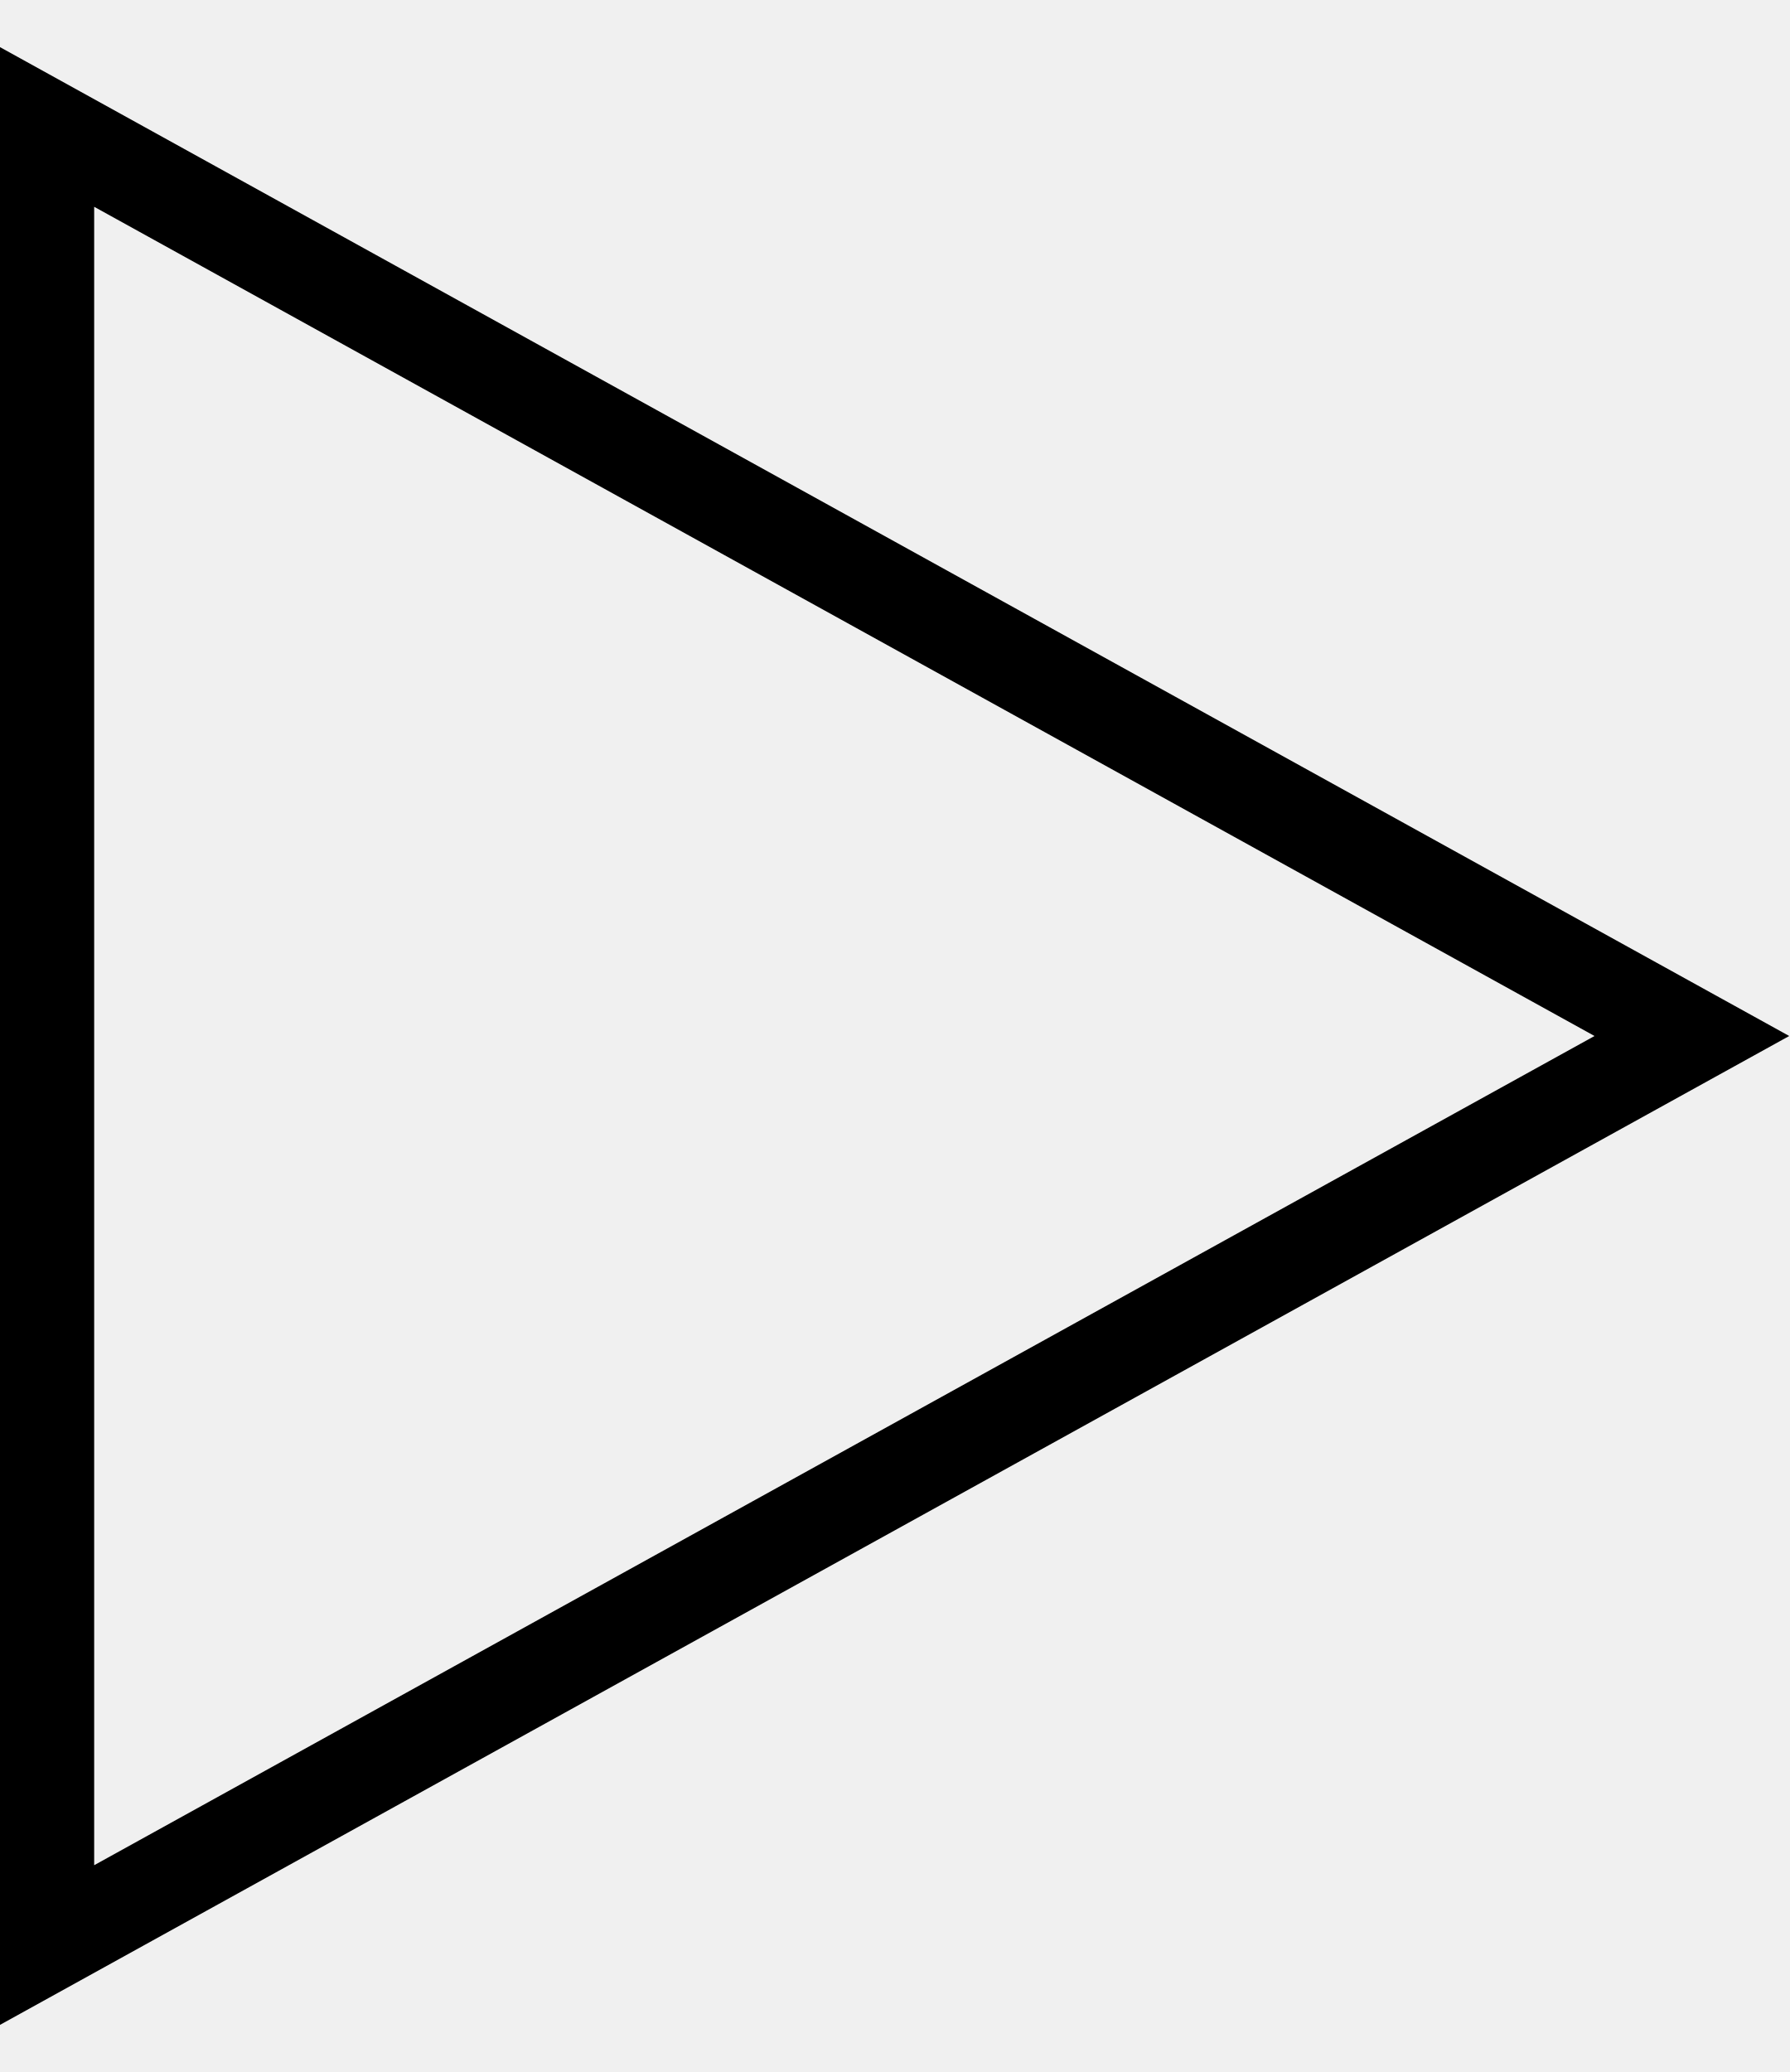
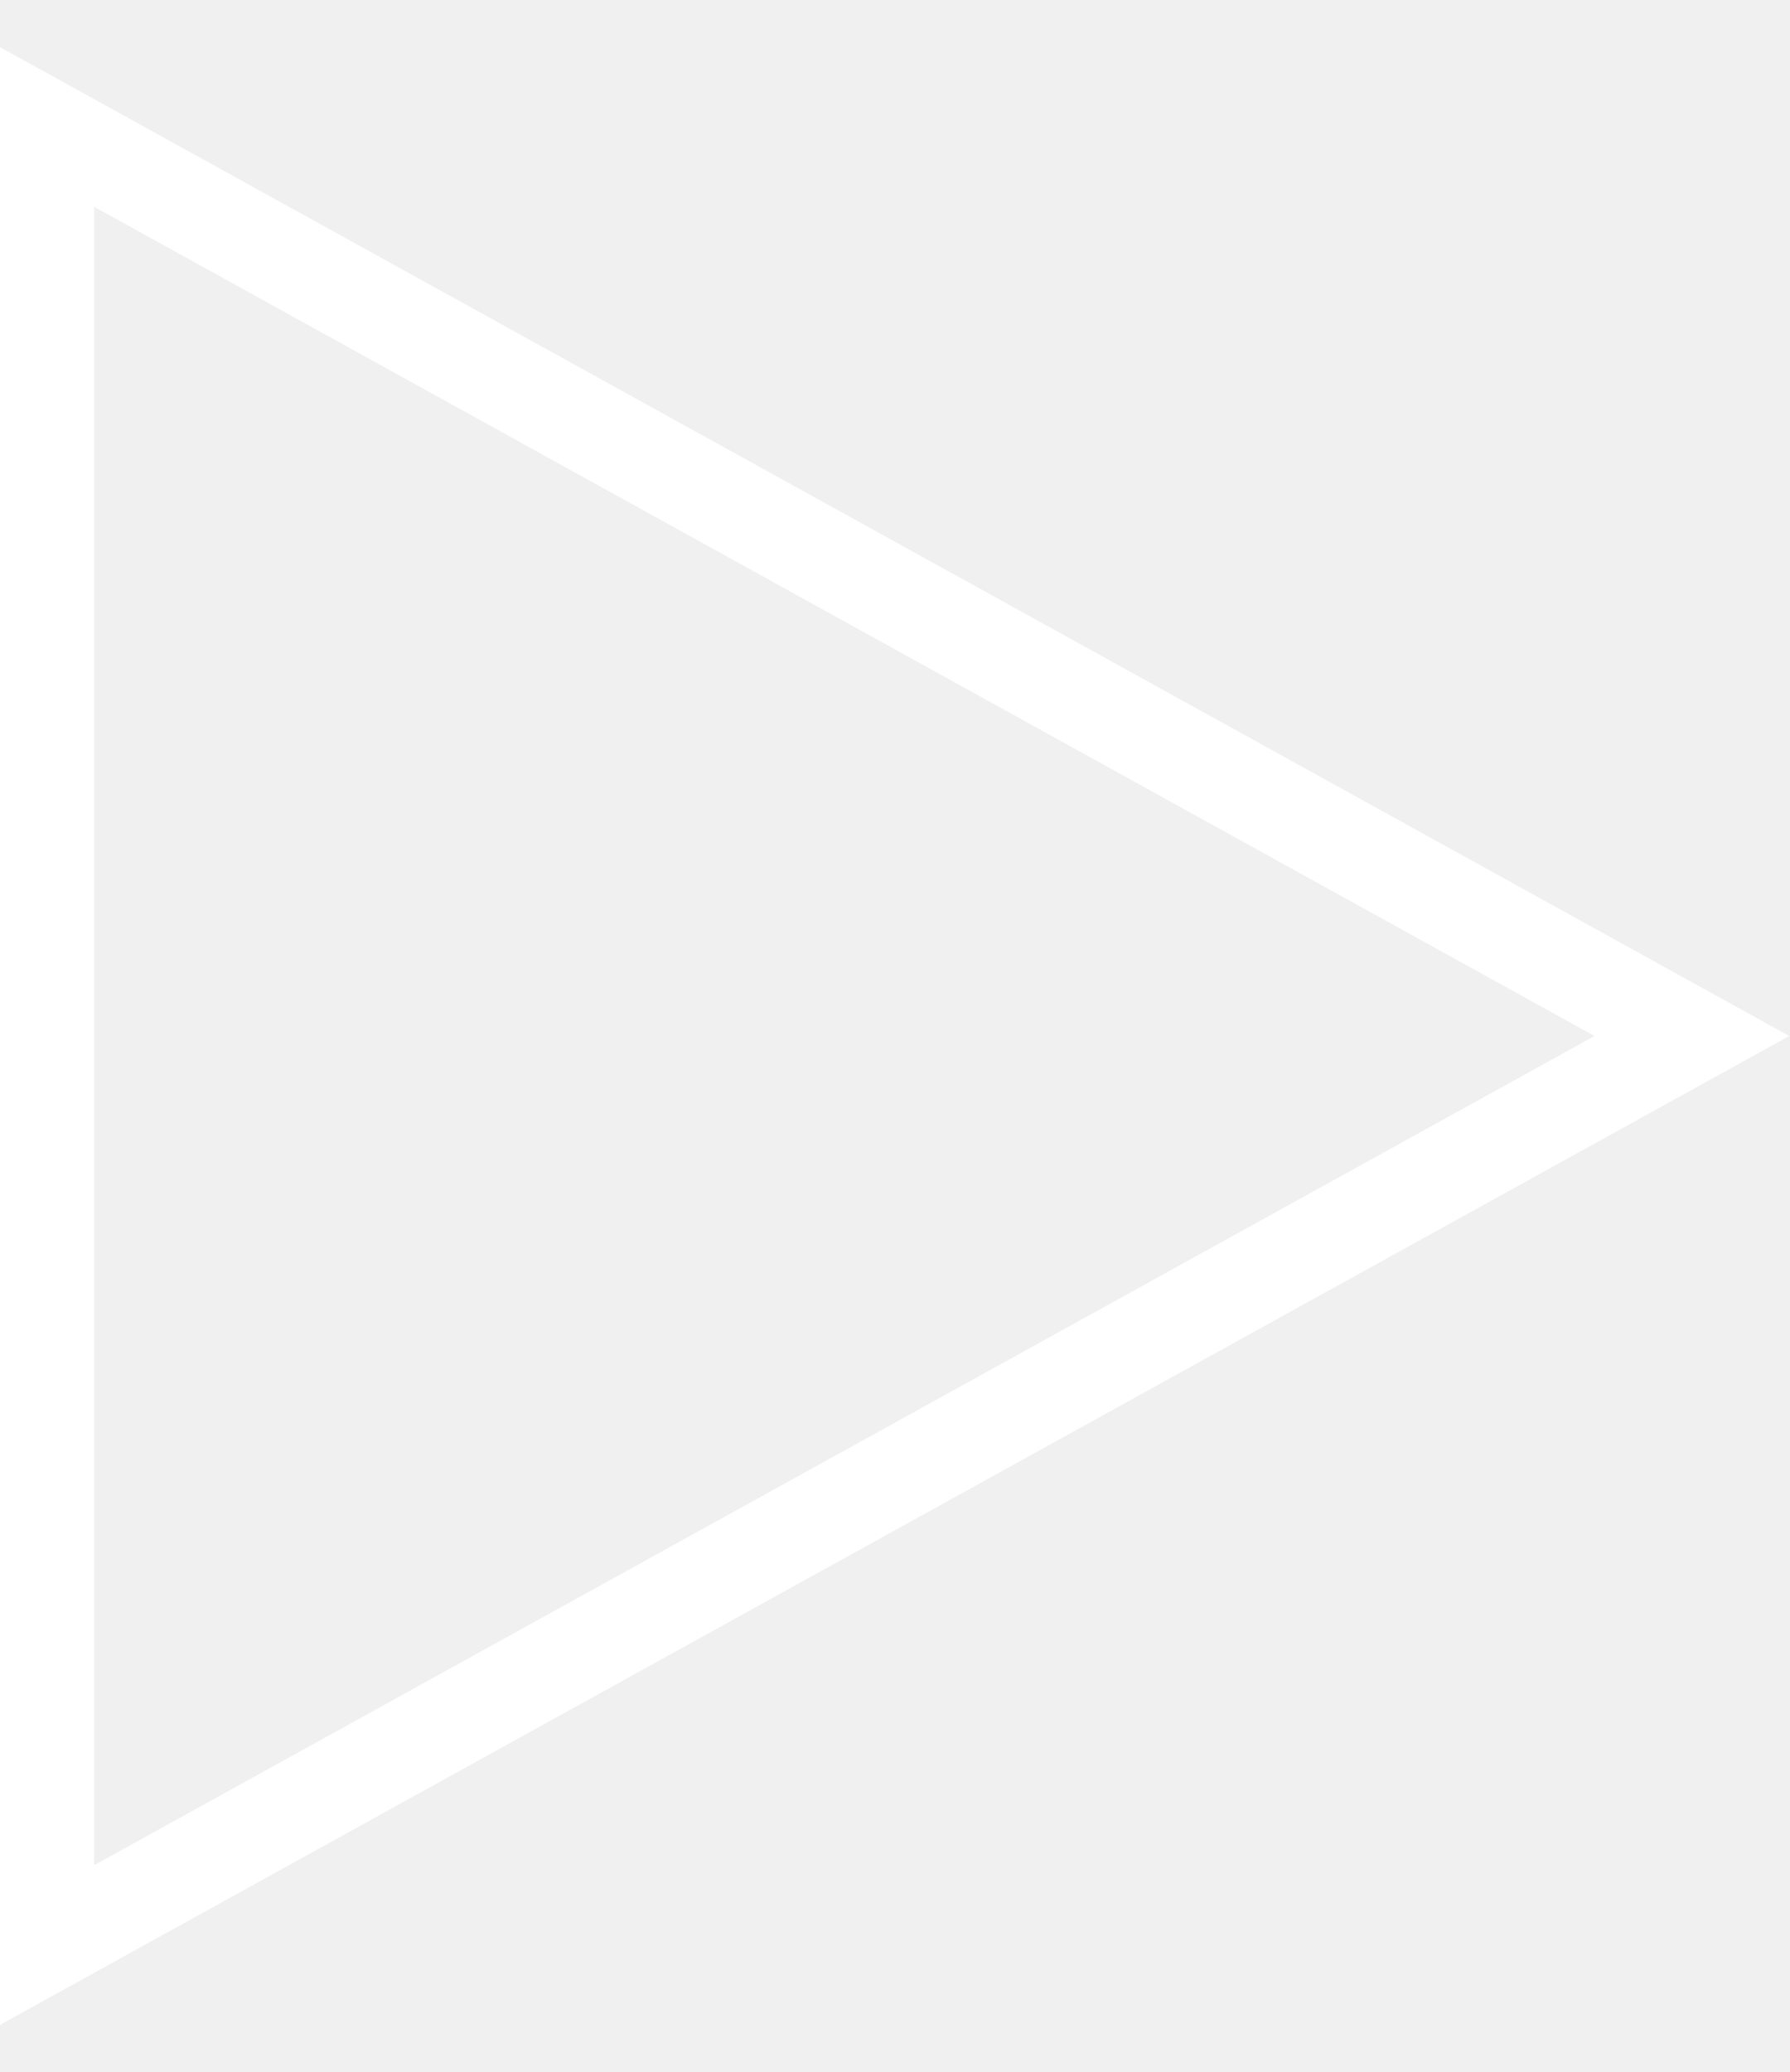
<svg xmlns="http://www.w3.org/2000/svg" width="19" height="22" viewBox="0 0 19 22" fill="none">
  <g clip-path="url(#clip0_35_31)">
-     <path d="M0.5 1.348L17.966 11L0.5 20.652V1.348Z" stroke="black" />
+     <path d="M0.5 1.348L17.966 11L0.5 20.652V1.348Z" stroke="white" />
  </g>
  <defs>
    <clipPath id="clip0_35_31">
      <rect width="19" height="21" fill="white" transform="translate(0 0.5)" />
    </clipPath>
  </defs>
</svg>
